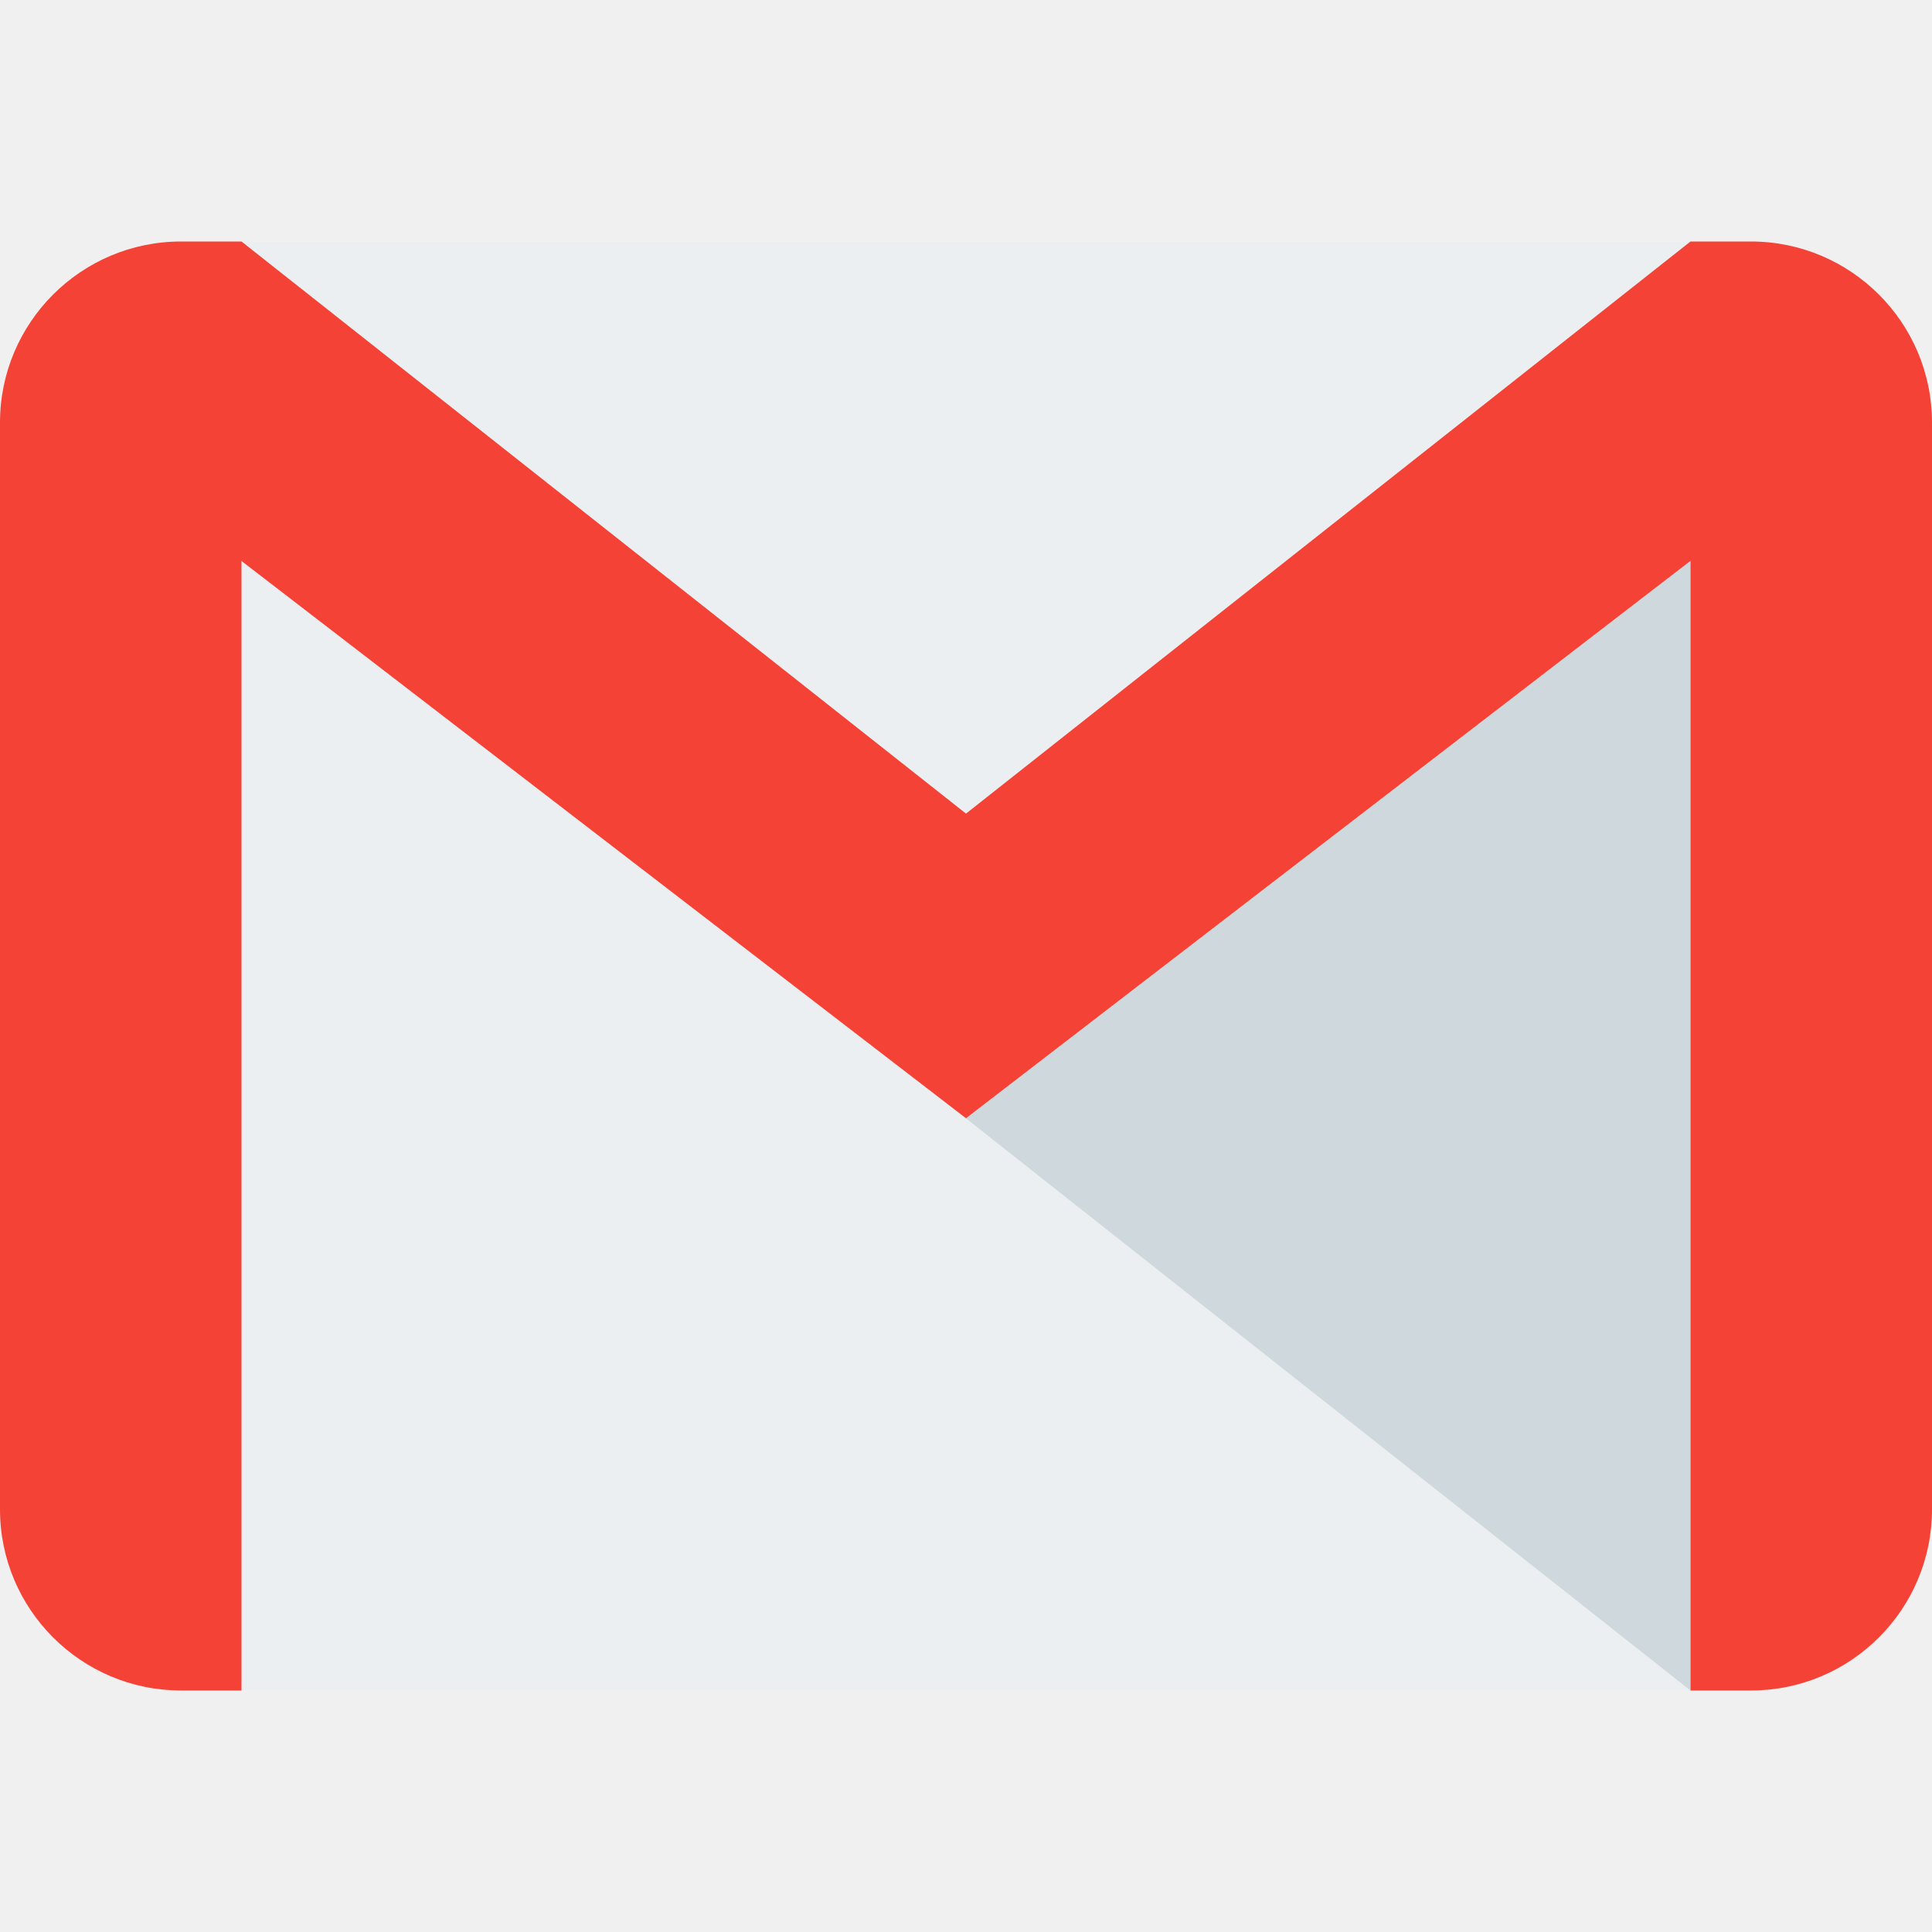
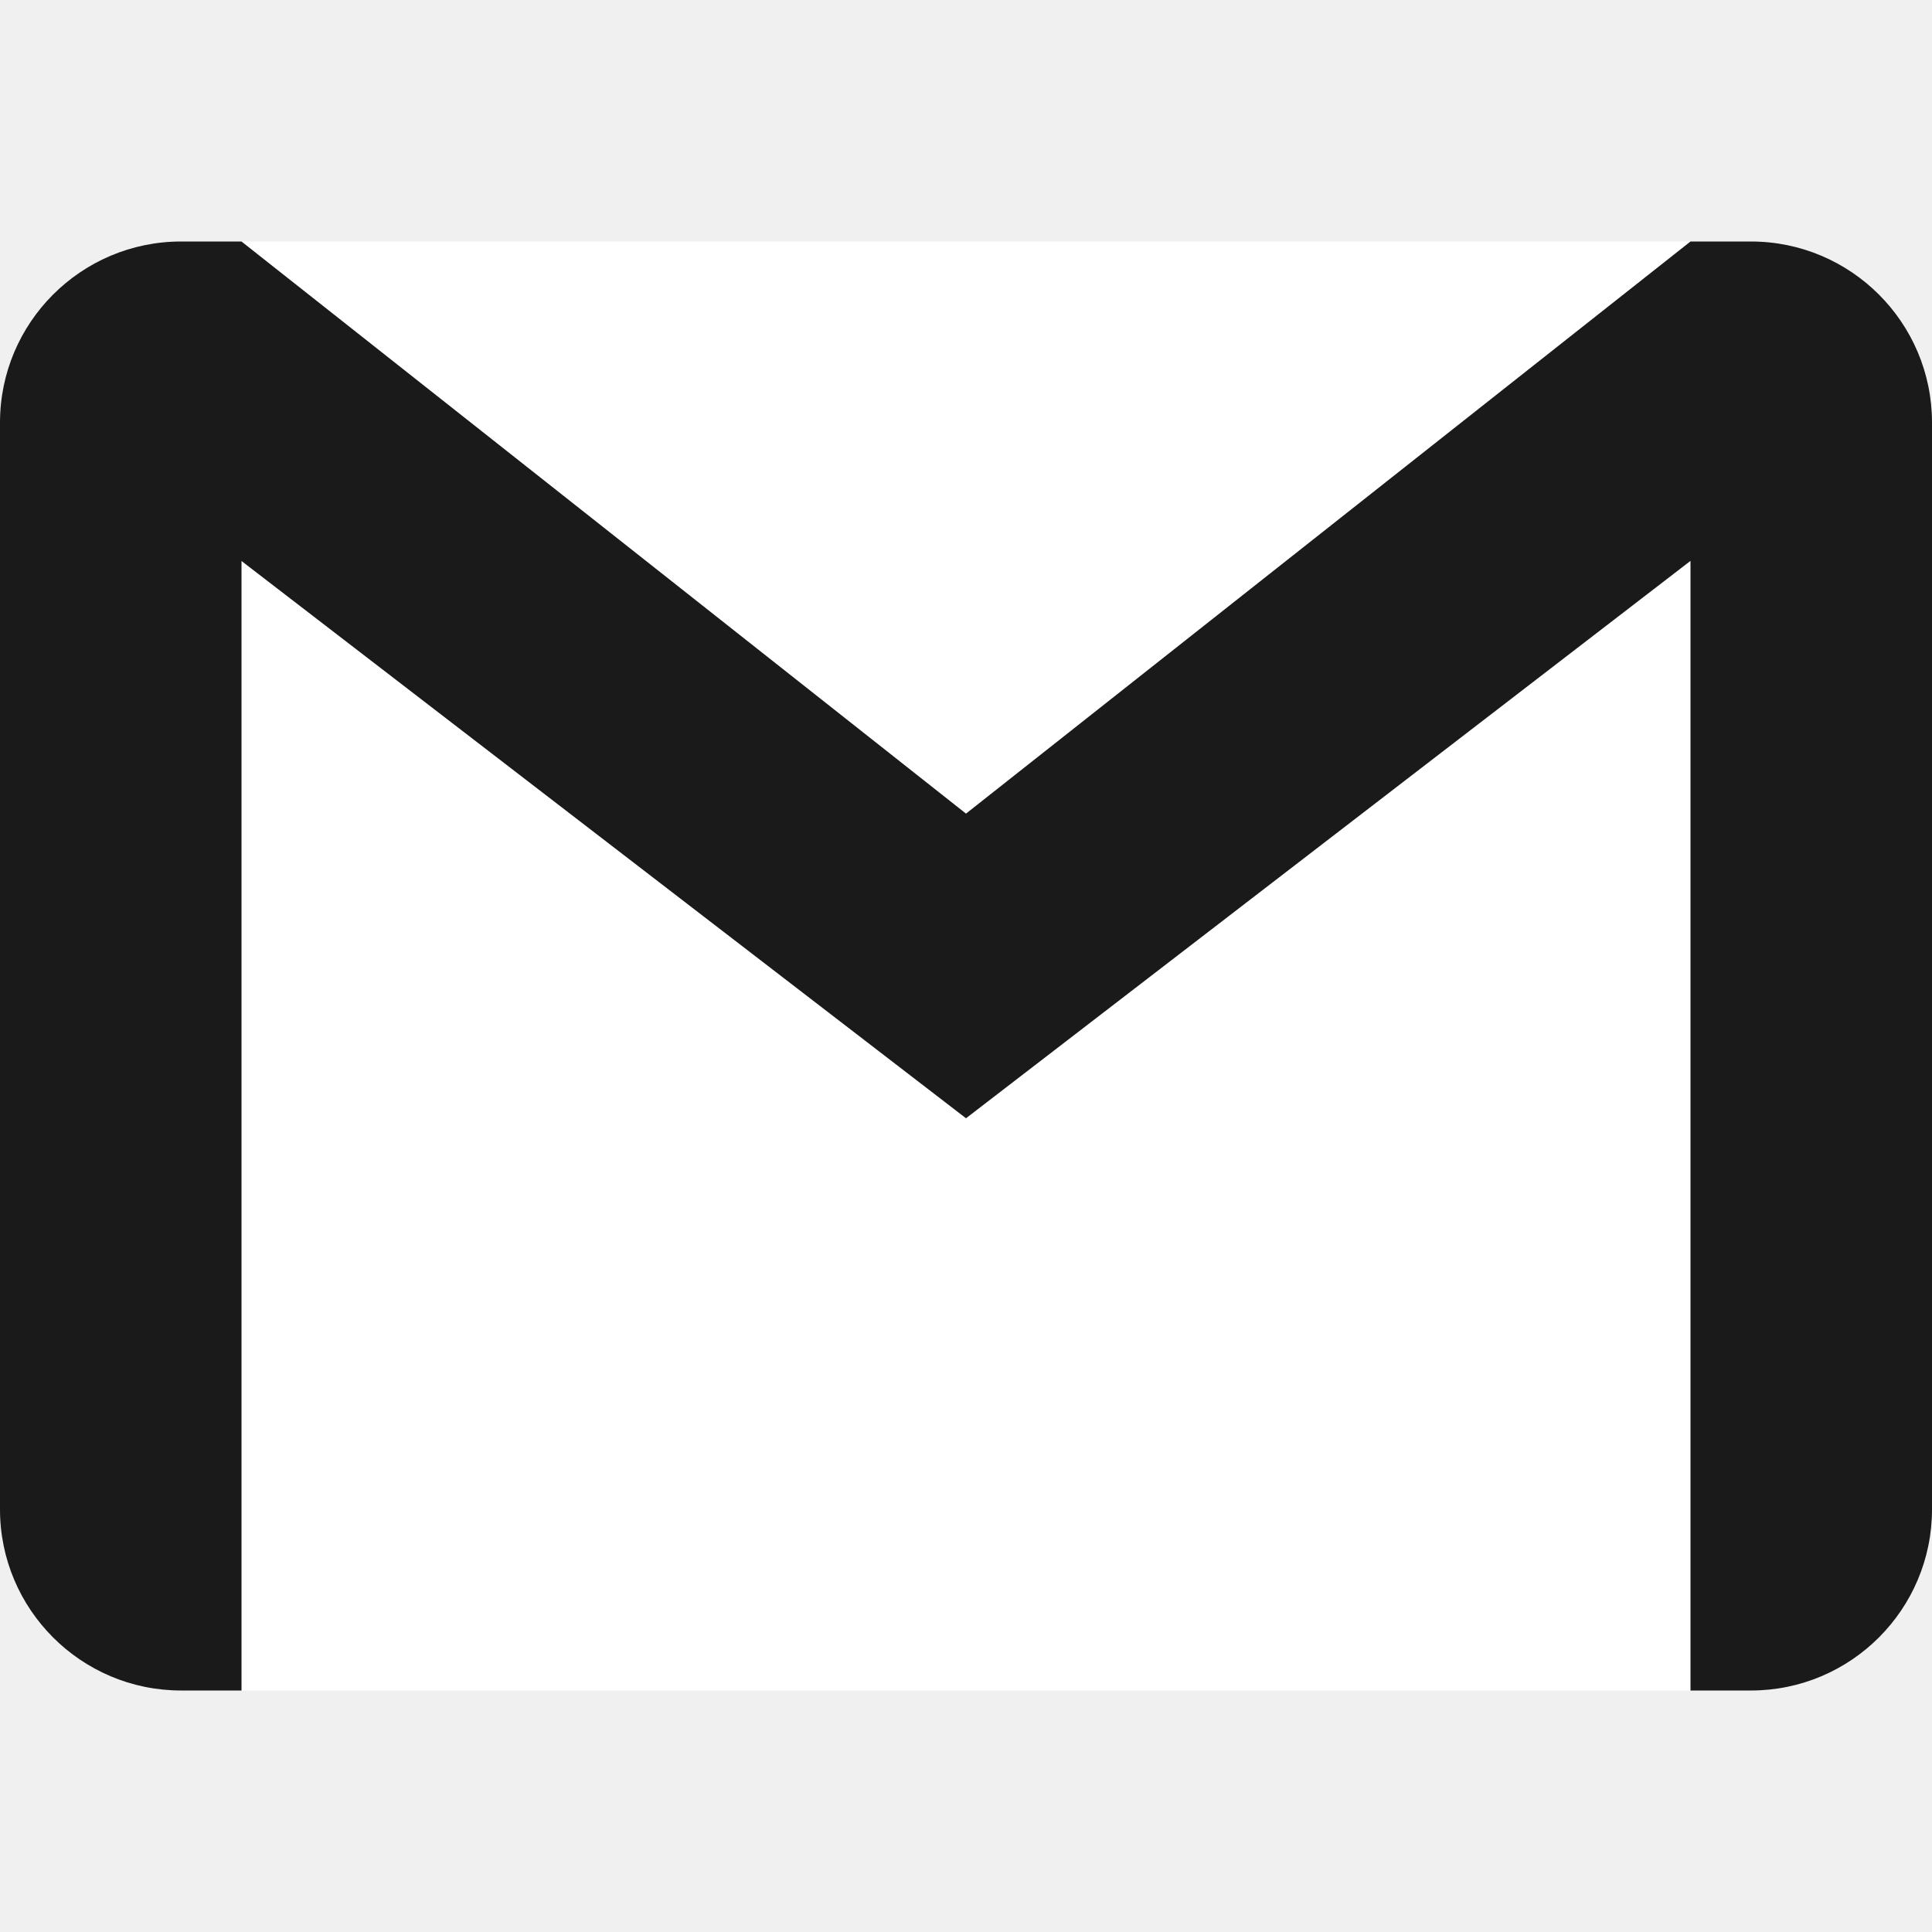
<svg xmlns="http://www.w3.org/2000/svg" version="1.1" id="Capa_1" x="0px" y="0px" viewBox="0 0 512 512" style="enable-background:new 0 0 512 512;" xml:space="preserve">
-   <rect x="64" y="64" style="fill:#ECEFF1;" width="384" height="384" />
-   <polygon style="fill:#CFD8DC;" points="256,296.384 448,448 448,148.672 " />
-   <path style="fill:#F44336;" d="M464,64h-16L256,215.616L64,64H48C21.504,64,0,85.504,0,112v288c0,26.496,21.504,48,48,48h16V148.672  l192,147.68L448,148.64V448h16c26.496,0,48-21.504,48-48V112C512,85.504,490.496,64,464,64z" />
-   <g>
+   <defs id="defs41" />
+   <rect x="64" y="64" style="fill:#ffffff" width="384" height="384" id="rect2" />
+   <polygon style="fill:#ffffff" points="256,296.384 448,448 448,148.672 " id="polygon4" />
+   <path style="fill:#1a1a1a" d="M464,64h-16L256,215.616L64,64H48C21.504,64,0,85.504,0,112v288c0,26.496,21.504,48,48,48h16V148.672  l192,147.68L448,148.64V448h16c26.496,0,48-21.504,48-48V112C512,85.504,490.496,64,464,64z" id="path6" />
+   <g id="g8">
</g>
-   <g>
+   <g id="g10">
</g>
-   <g>
+   <g id="g12">
</g>
-   <g>
+   <g id="g14">
</g>
-   <g>
+   <g id="g16">
</g>
-   <g>
+   <g id="g18">
</g>
-   <g>
+   <g id="g20">
</g>
-   <g>
+   <g id="g22">
</g>
-   <g>
+   <g id="g24">
</g>
-   <g>
+   <g id="g26">
</g>
-   <g>
+   <g id="g28">
</g>
-   <g>
+   <g id="g30">
</g>
-   <g>
+   <g id="g32">
</g>
-   <g>
+   <g id="g34">
</g>
-   <g>
+   <g id="g36">
</g>
</svg>
